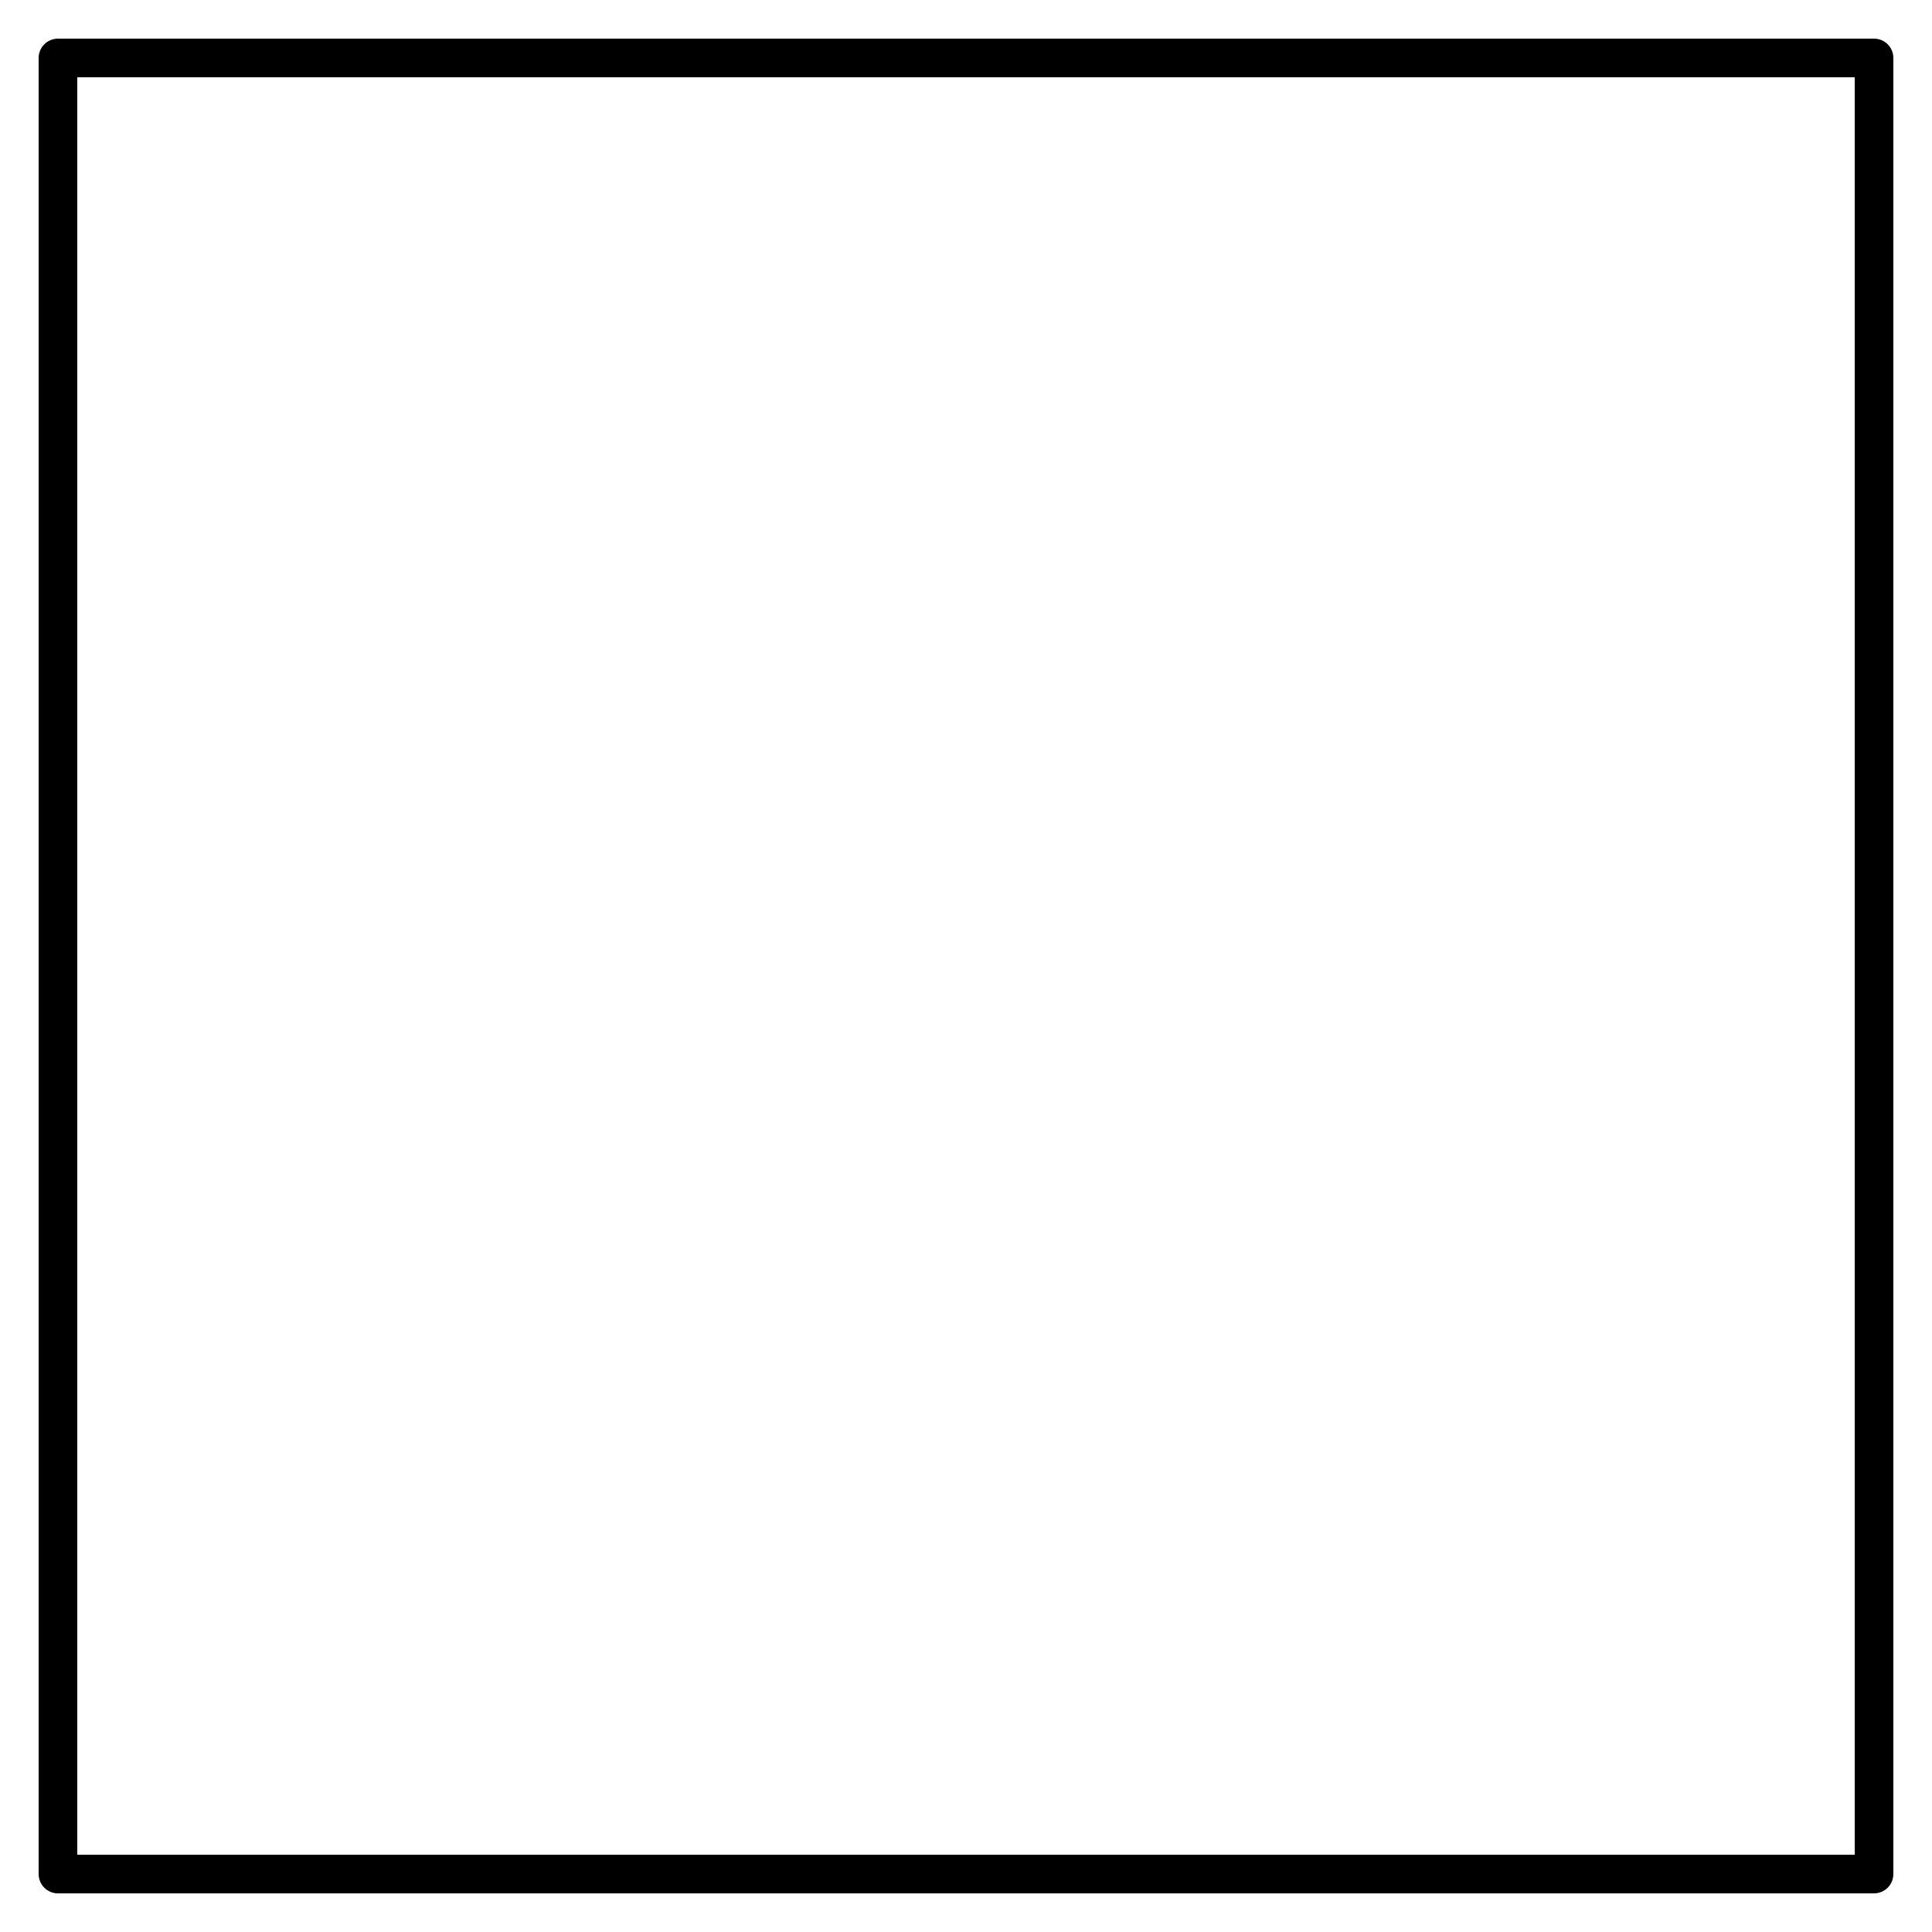
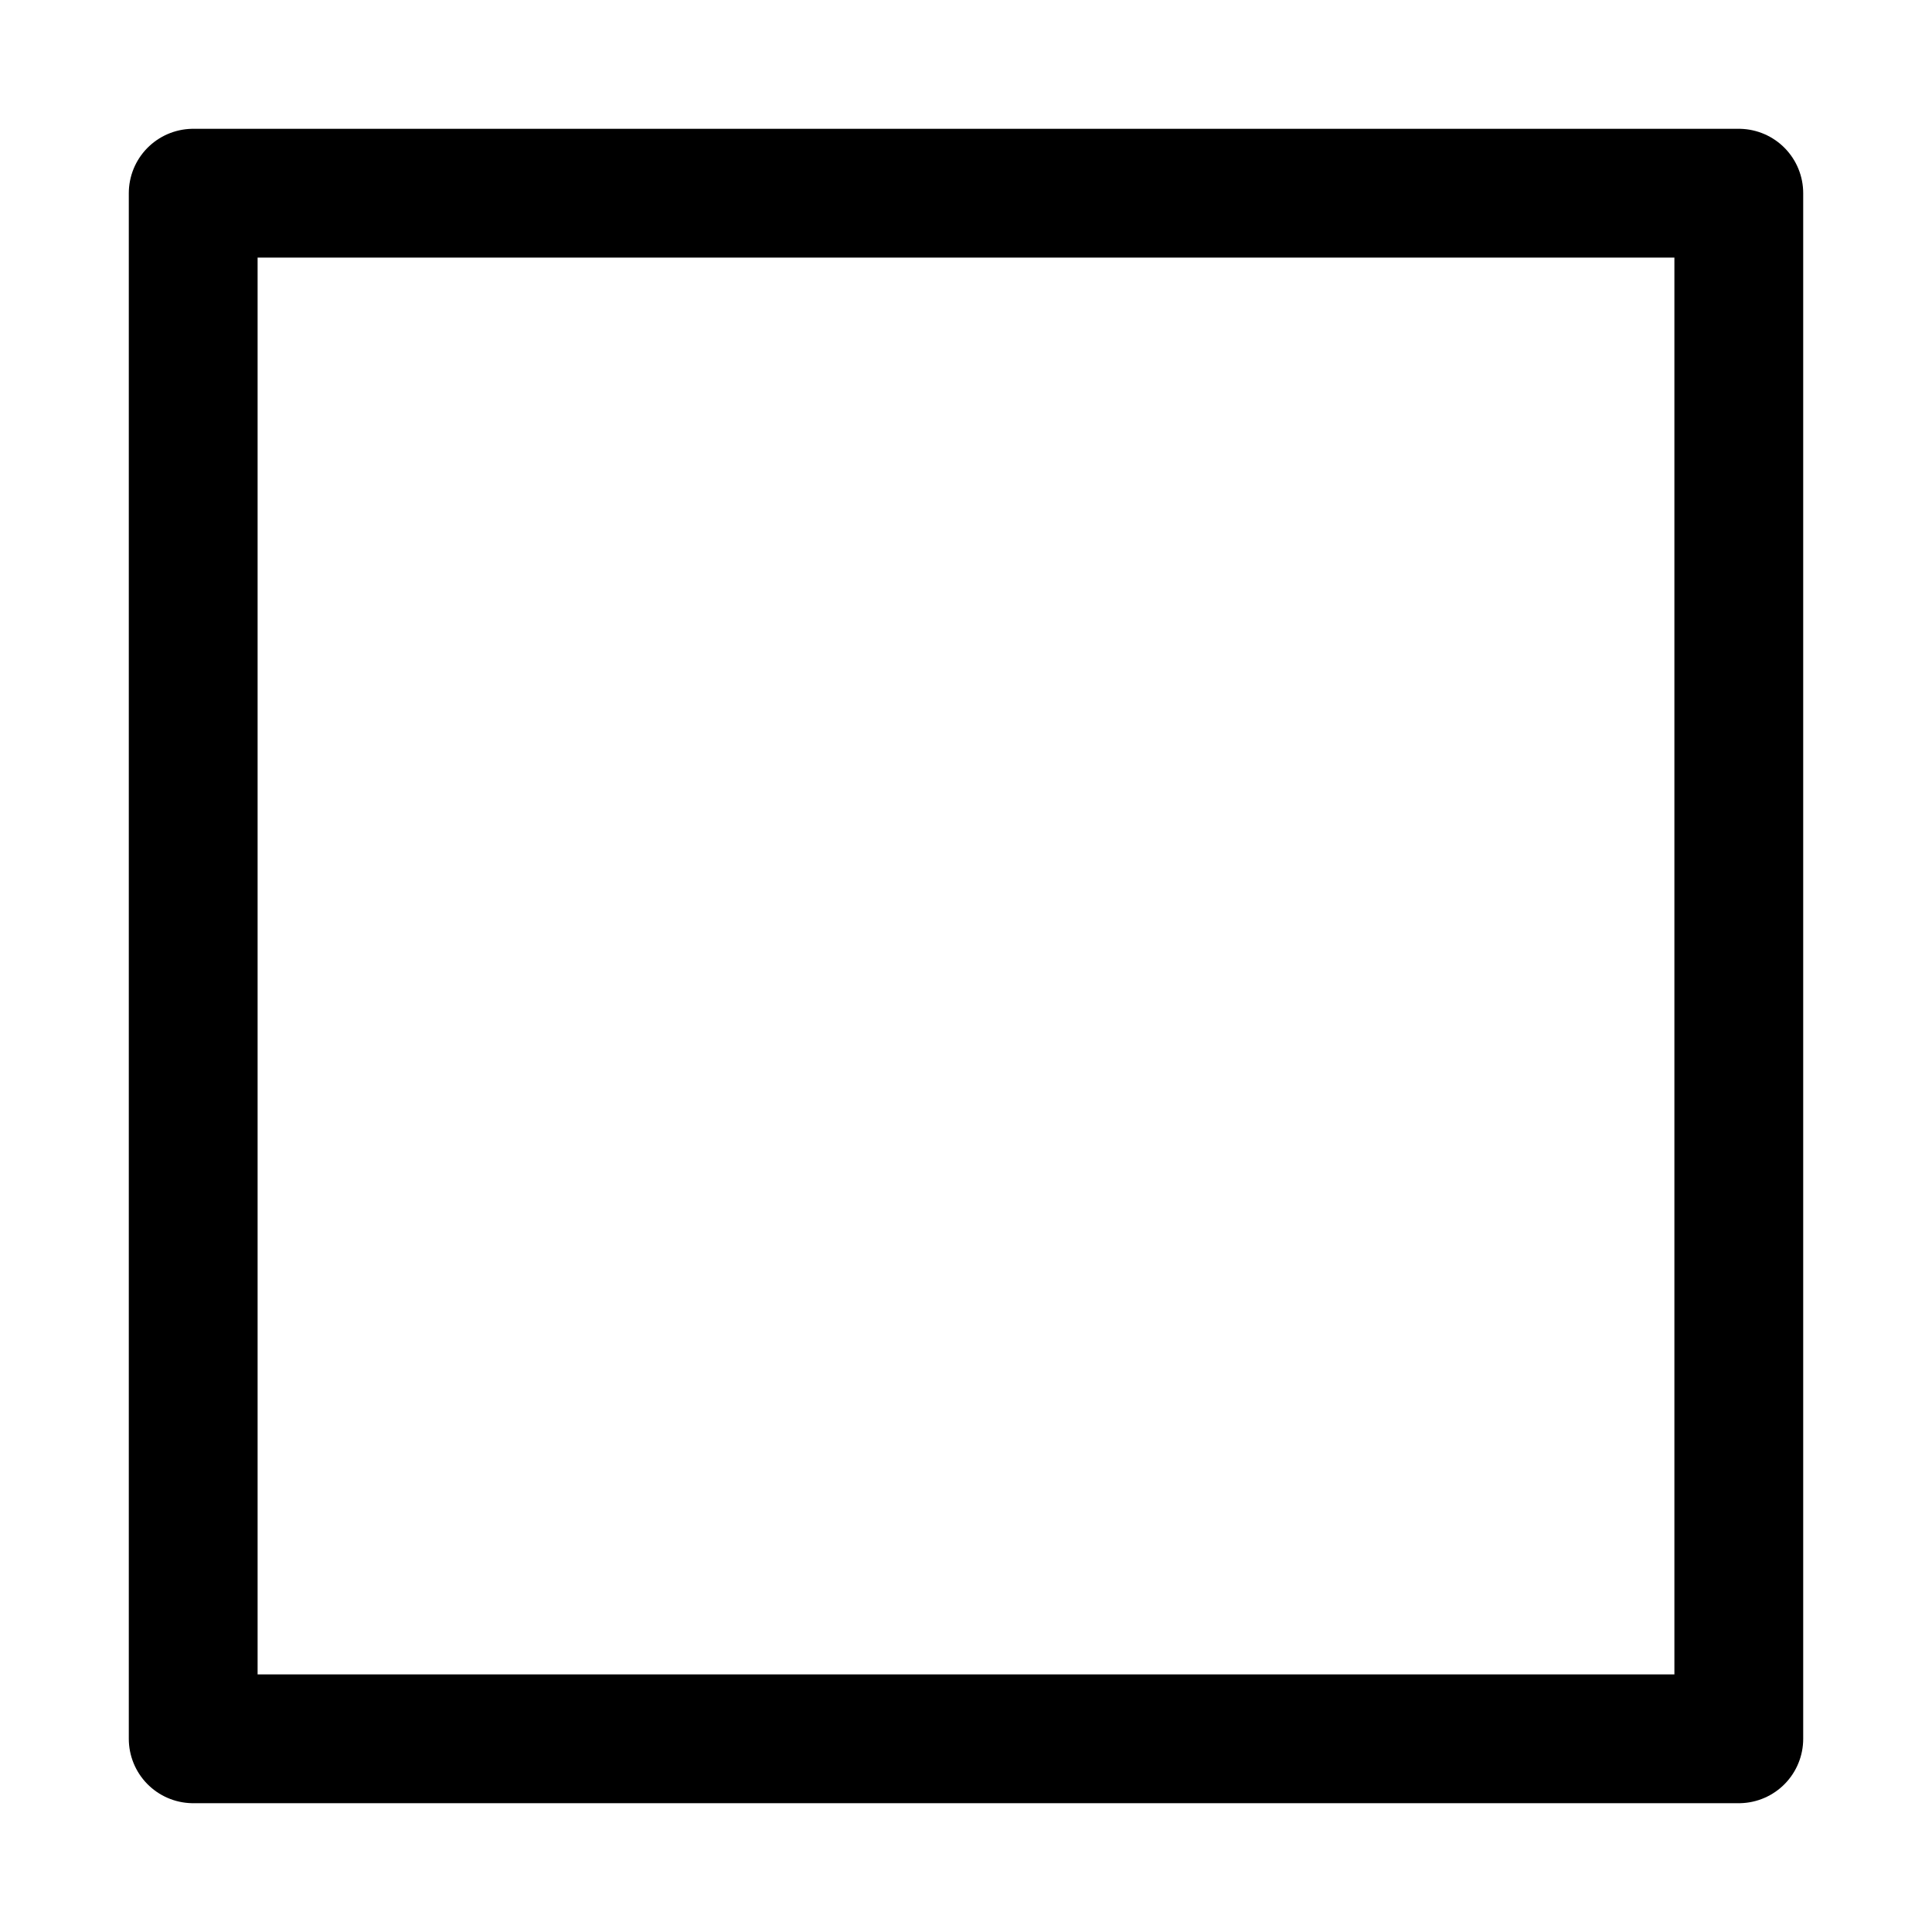
- <svg xmlns="http://www.w3.org/2000/svg" version="1.0" x="0" y="0" width="100" height="100" id="svg2">
+ <svg xmlns="http://www.w3.org/2000/svg" version="1.0" x="0" y="0" width="30" height="30" id="svg2">
  <defs id="defs4" />
  <g id="layer1">
-     <rect width="94" height="94" x="3" y="3" style="opacity:1;fill:none;fill-opacity:1;fill-rule:evenodd;stroke:#000000;stroke-width:2;stroke-linecap:round;stroke-linejoin:round;stroke-miterlimit:4;stroke-dasharray:none;stroke-dashoffset:0;stroke-opacity:1" id="rect5719" />
+     <rect width="24" height="24" x="3" y="3" style="opacity:1;fill:none;fill-opacity:1;fill-rule:evenodd;stroke:#000000;stroke-width:2;stroke-linecap:round;stroke-linejoin:round;stroke-miterlimit:4;stroke-dasharray:none;stroke-dashoffset:0;stroke-opacity:1" id="rect5719" />
  </g>
</svg>
